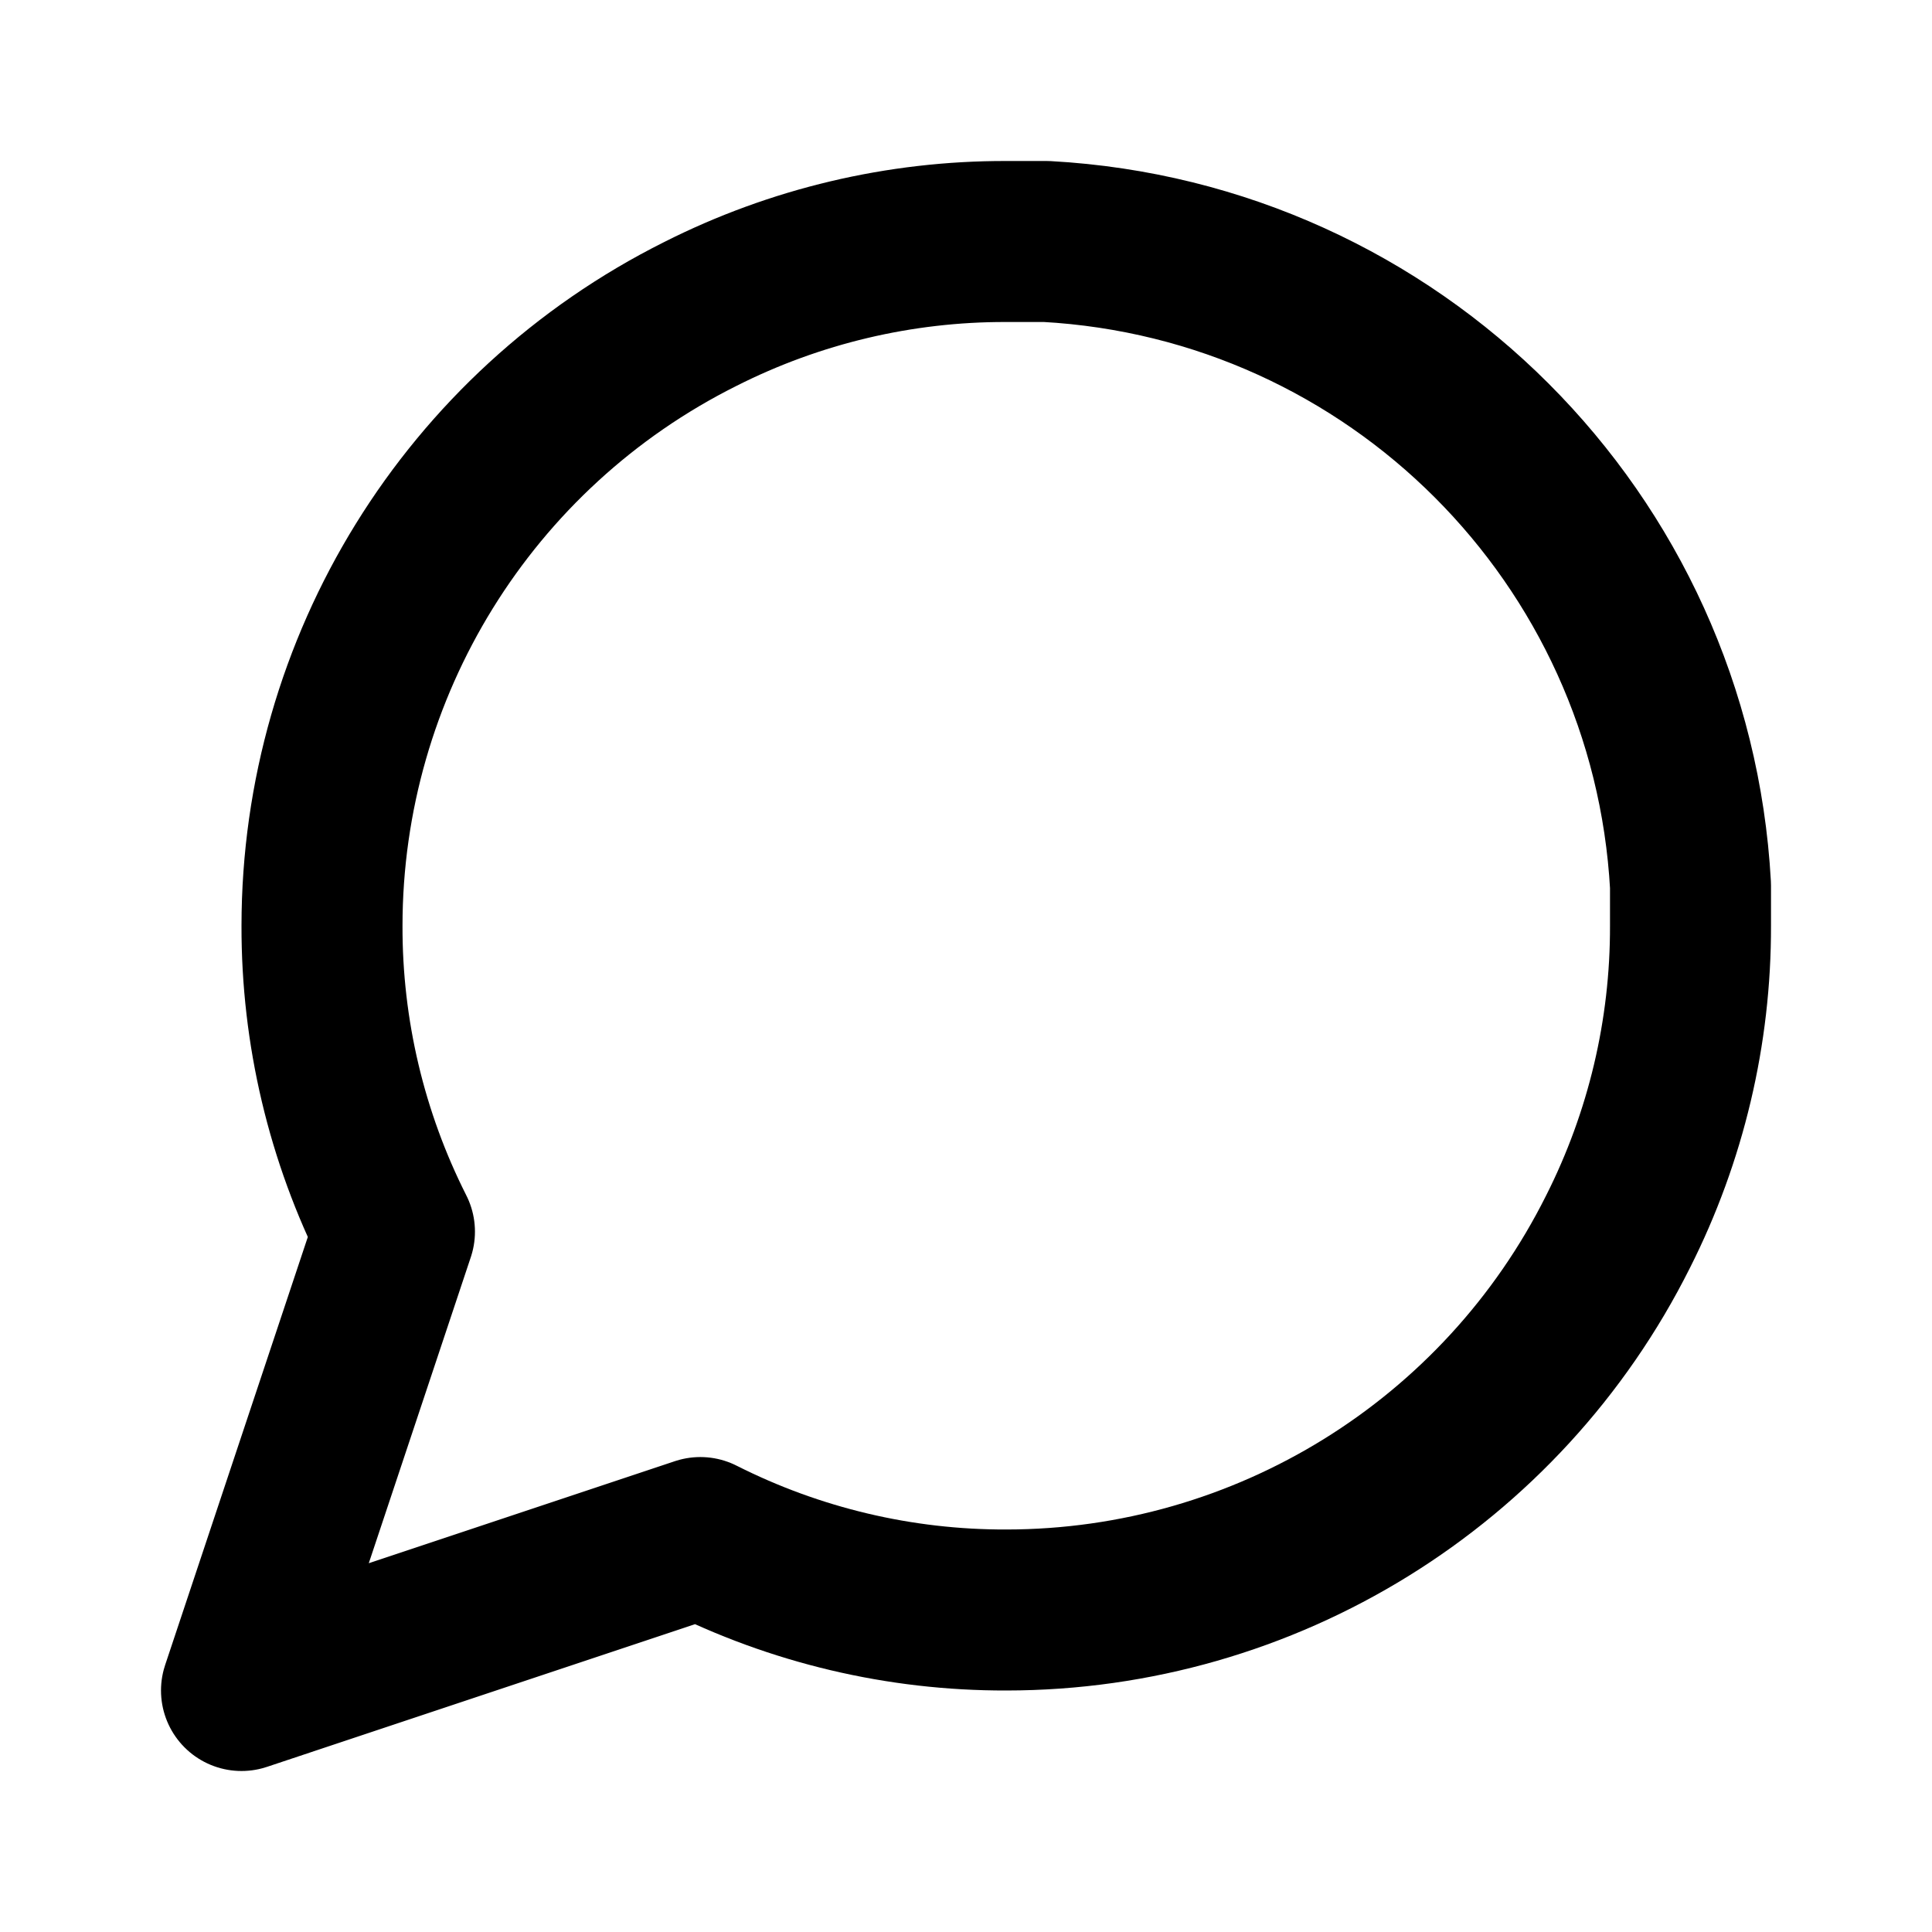
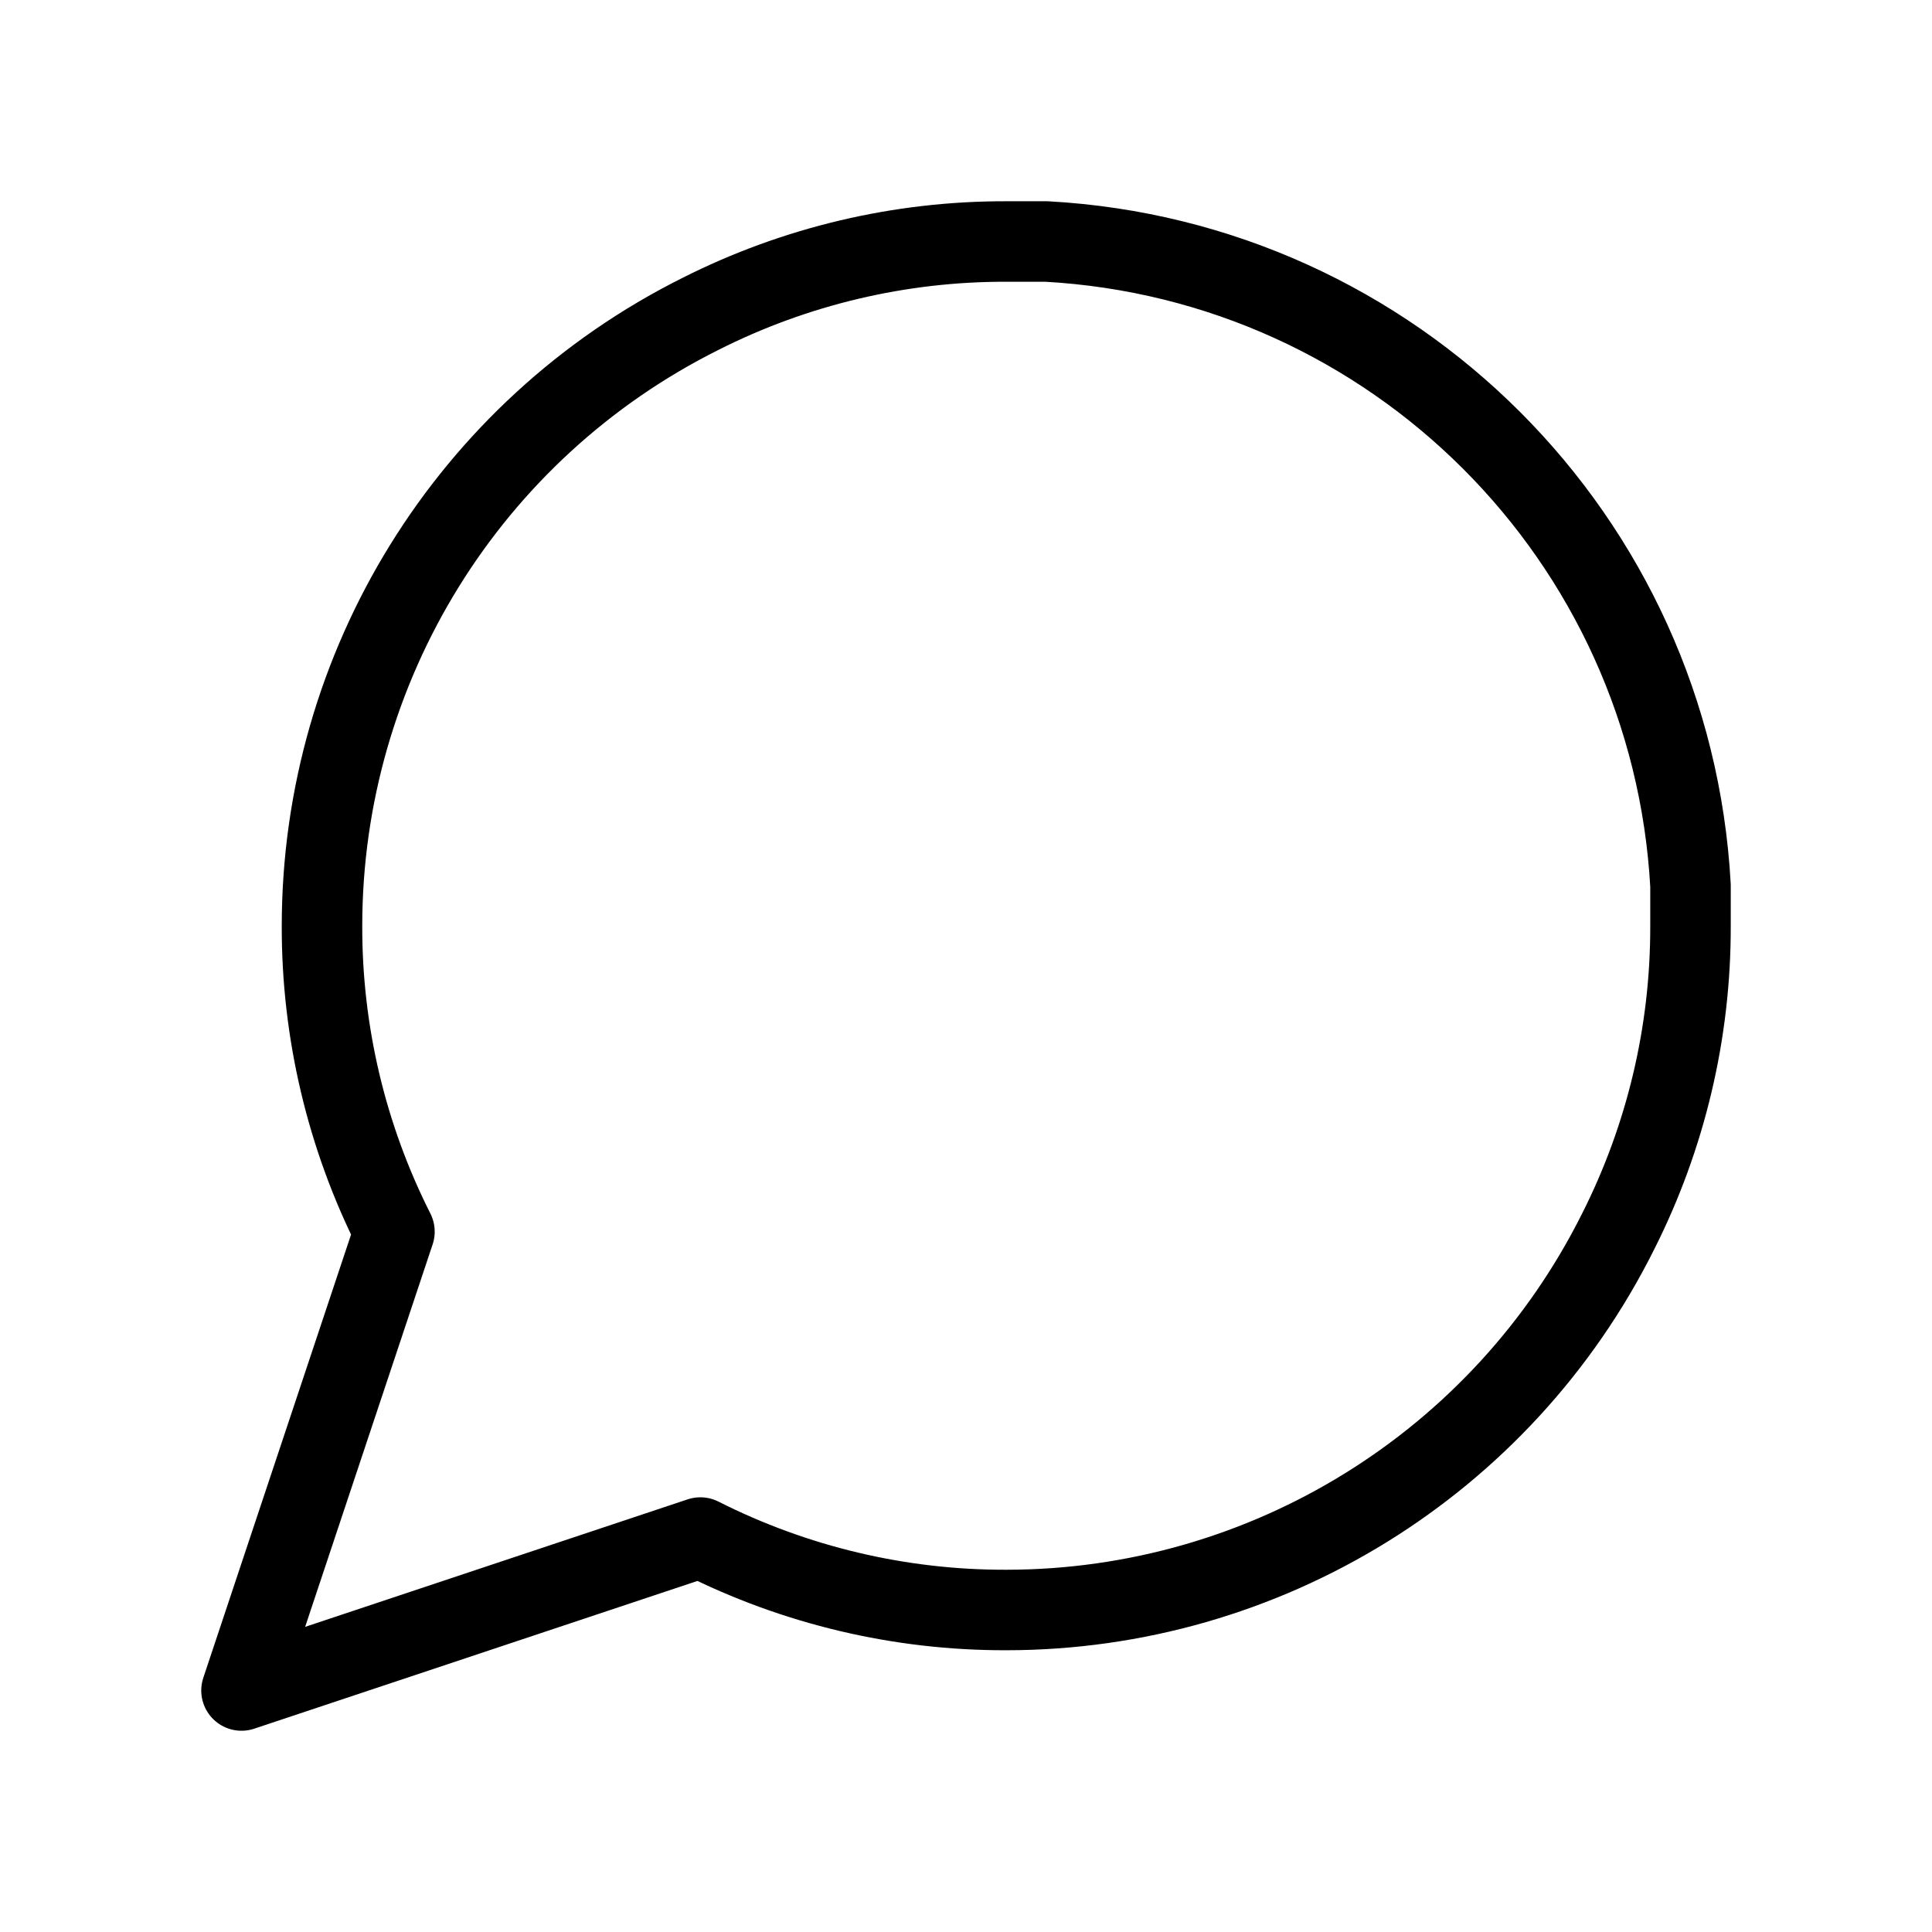
- <svg xmlns="http://www.w3.org/2000/svg" width="24" height="24" viewBox="0 0 24 24" fill="none" stroke="currentColor" stroke-width="2" stroke-linecap="round" stroke-linejoin="round" class="feather feather-message-circle">
+ <svg xmlns="http://www.w3.org/2000/svg" width="24" height="24" viewBox="0 0 24 24" fill="none" stroke="currentColor" stroke-width="1" stroke-linecap="round" stroke-linejoin="round" class="feather feather-message-circle">
  <path d="M21 11.5a8.38 8.38 0 0 1-.9 3.8 8.5 8.5 0 0 1-7.6 4.7 8.38 8.38 0 0 1-3.8-.9L3 21l1.9-5.7a8.38 8.38 0 0 1-.9-3.8 8.5 8.5 0 0 1 4.7-7.6 8.38 8.38 0 0 1 3.8-.9h.5a8.48 8.48 0 0 1 8 8v.5z" />
</svg>
